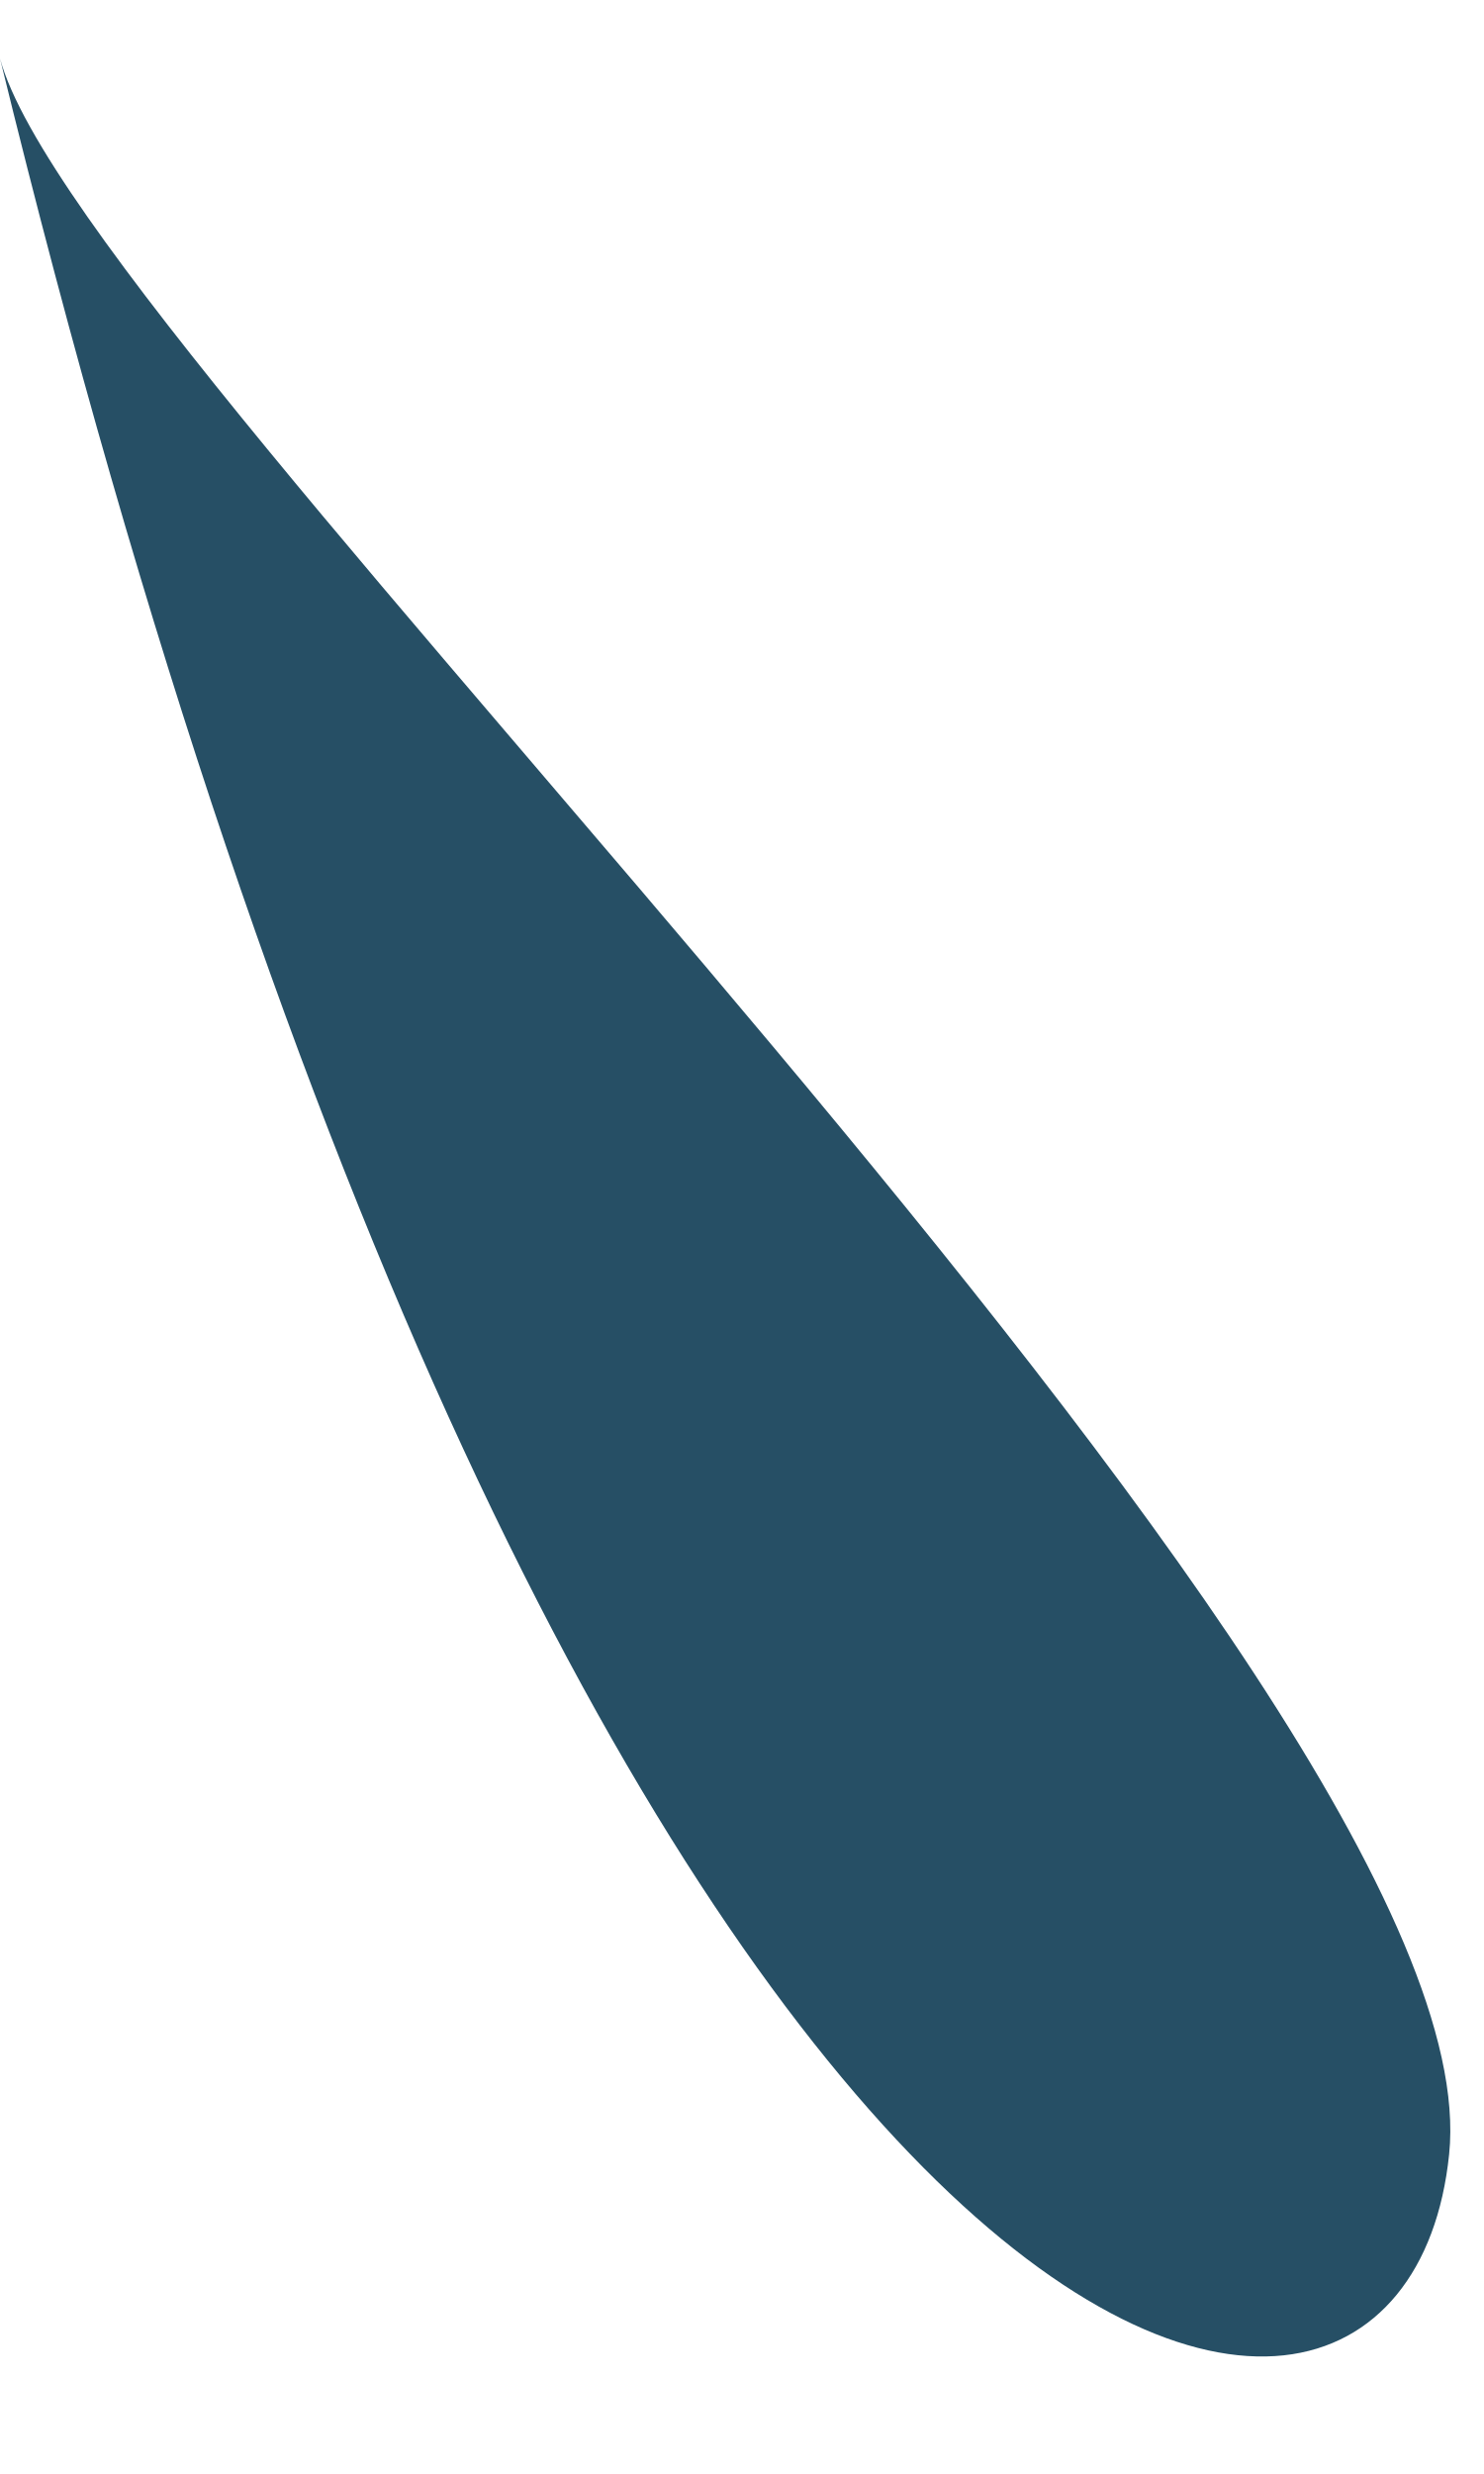
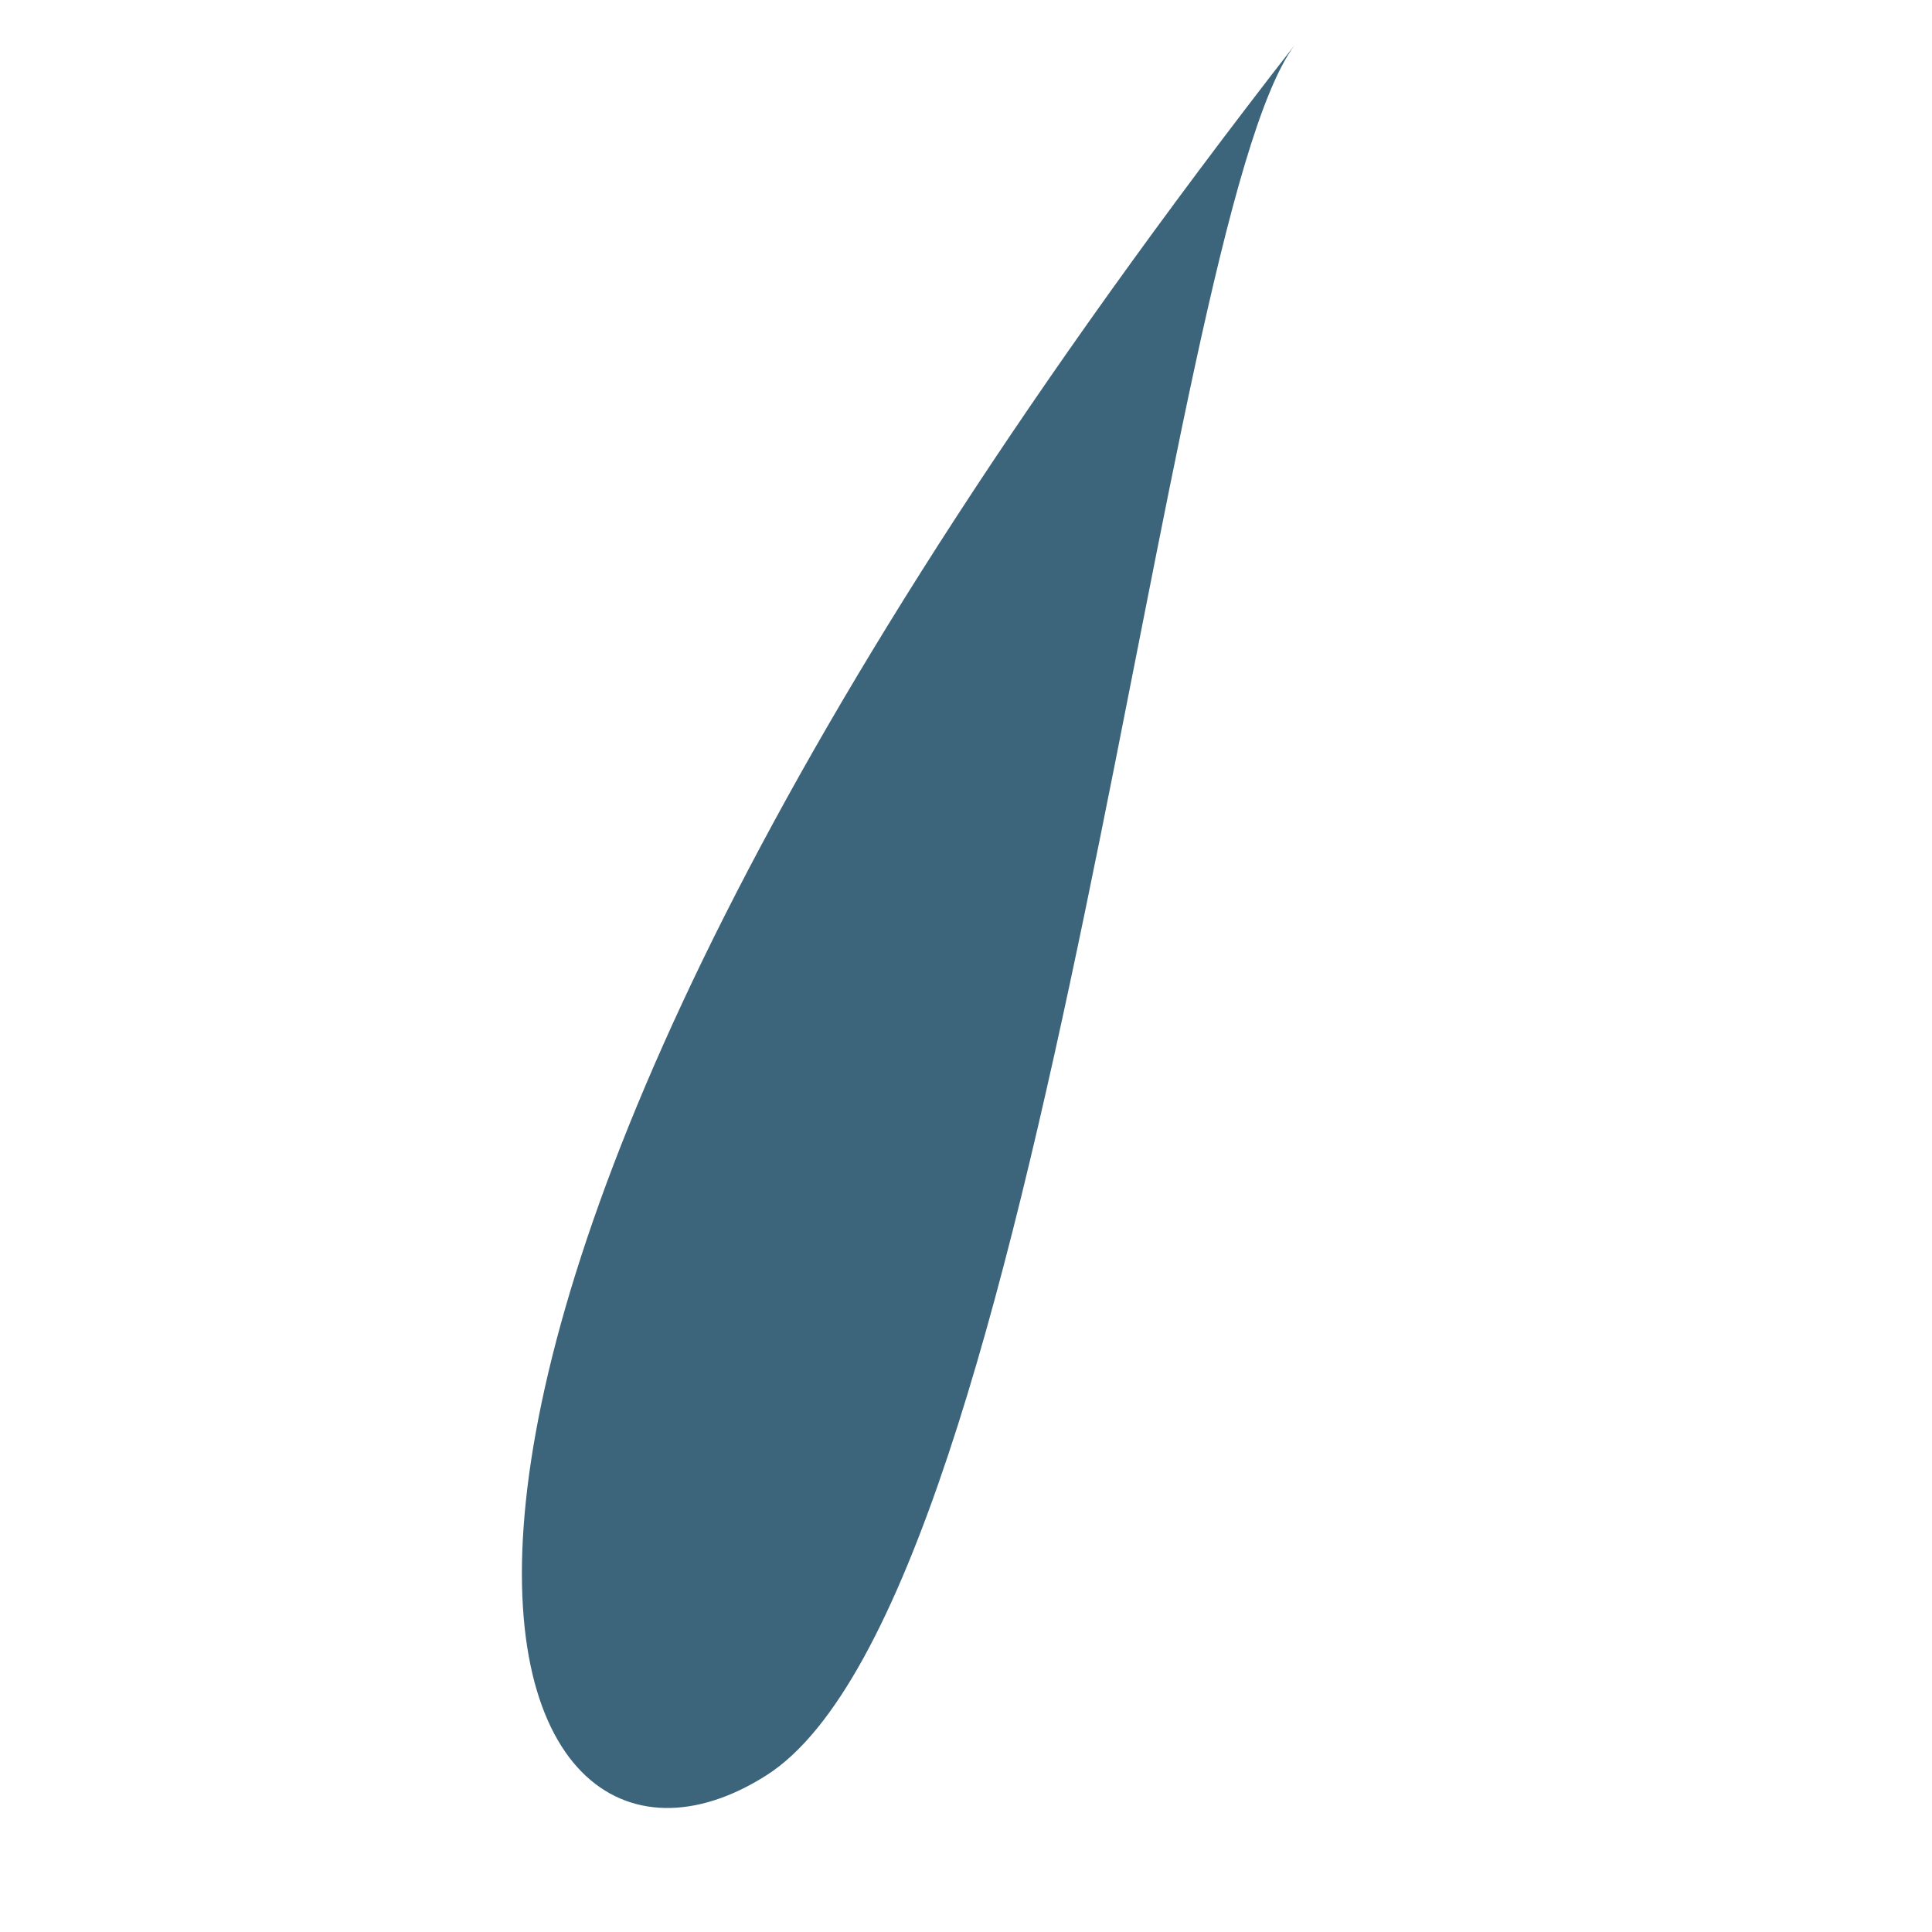
- <svg xmlns="http://www.w3.org/2000/svg" width="12" height="20" viewBox="0 0 12 20" fill="none">
-   <path d="M0 0.472C0.655 2.936 12.106 13.66 11.718 17.416C11.33 21.171 4.668 19.588 0 0.472Z" fill="#264F65" />
+ <svg xmlns="http://www.w3.org/2000/svg" width="22" height="22" viewBox="0 0 22 22" fill="none">
+   <path d="M14.743 0.513C13.217 2.556 11.912 18.19 8.727 20.216C5.541 22.242 2.649 16.035 14.743 0.513Z" fill="#3C657C" />
</svg>
